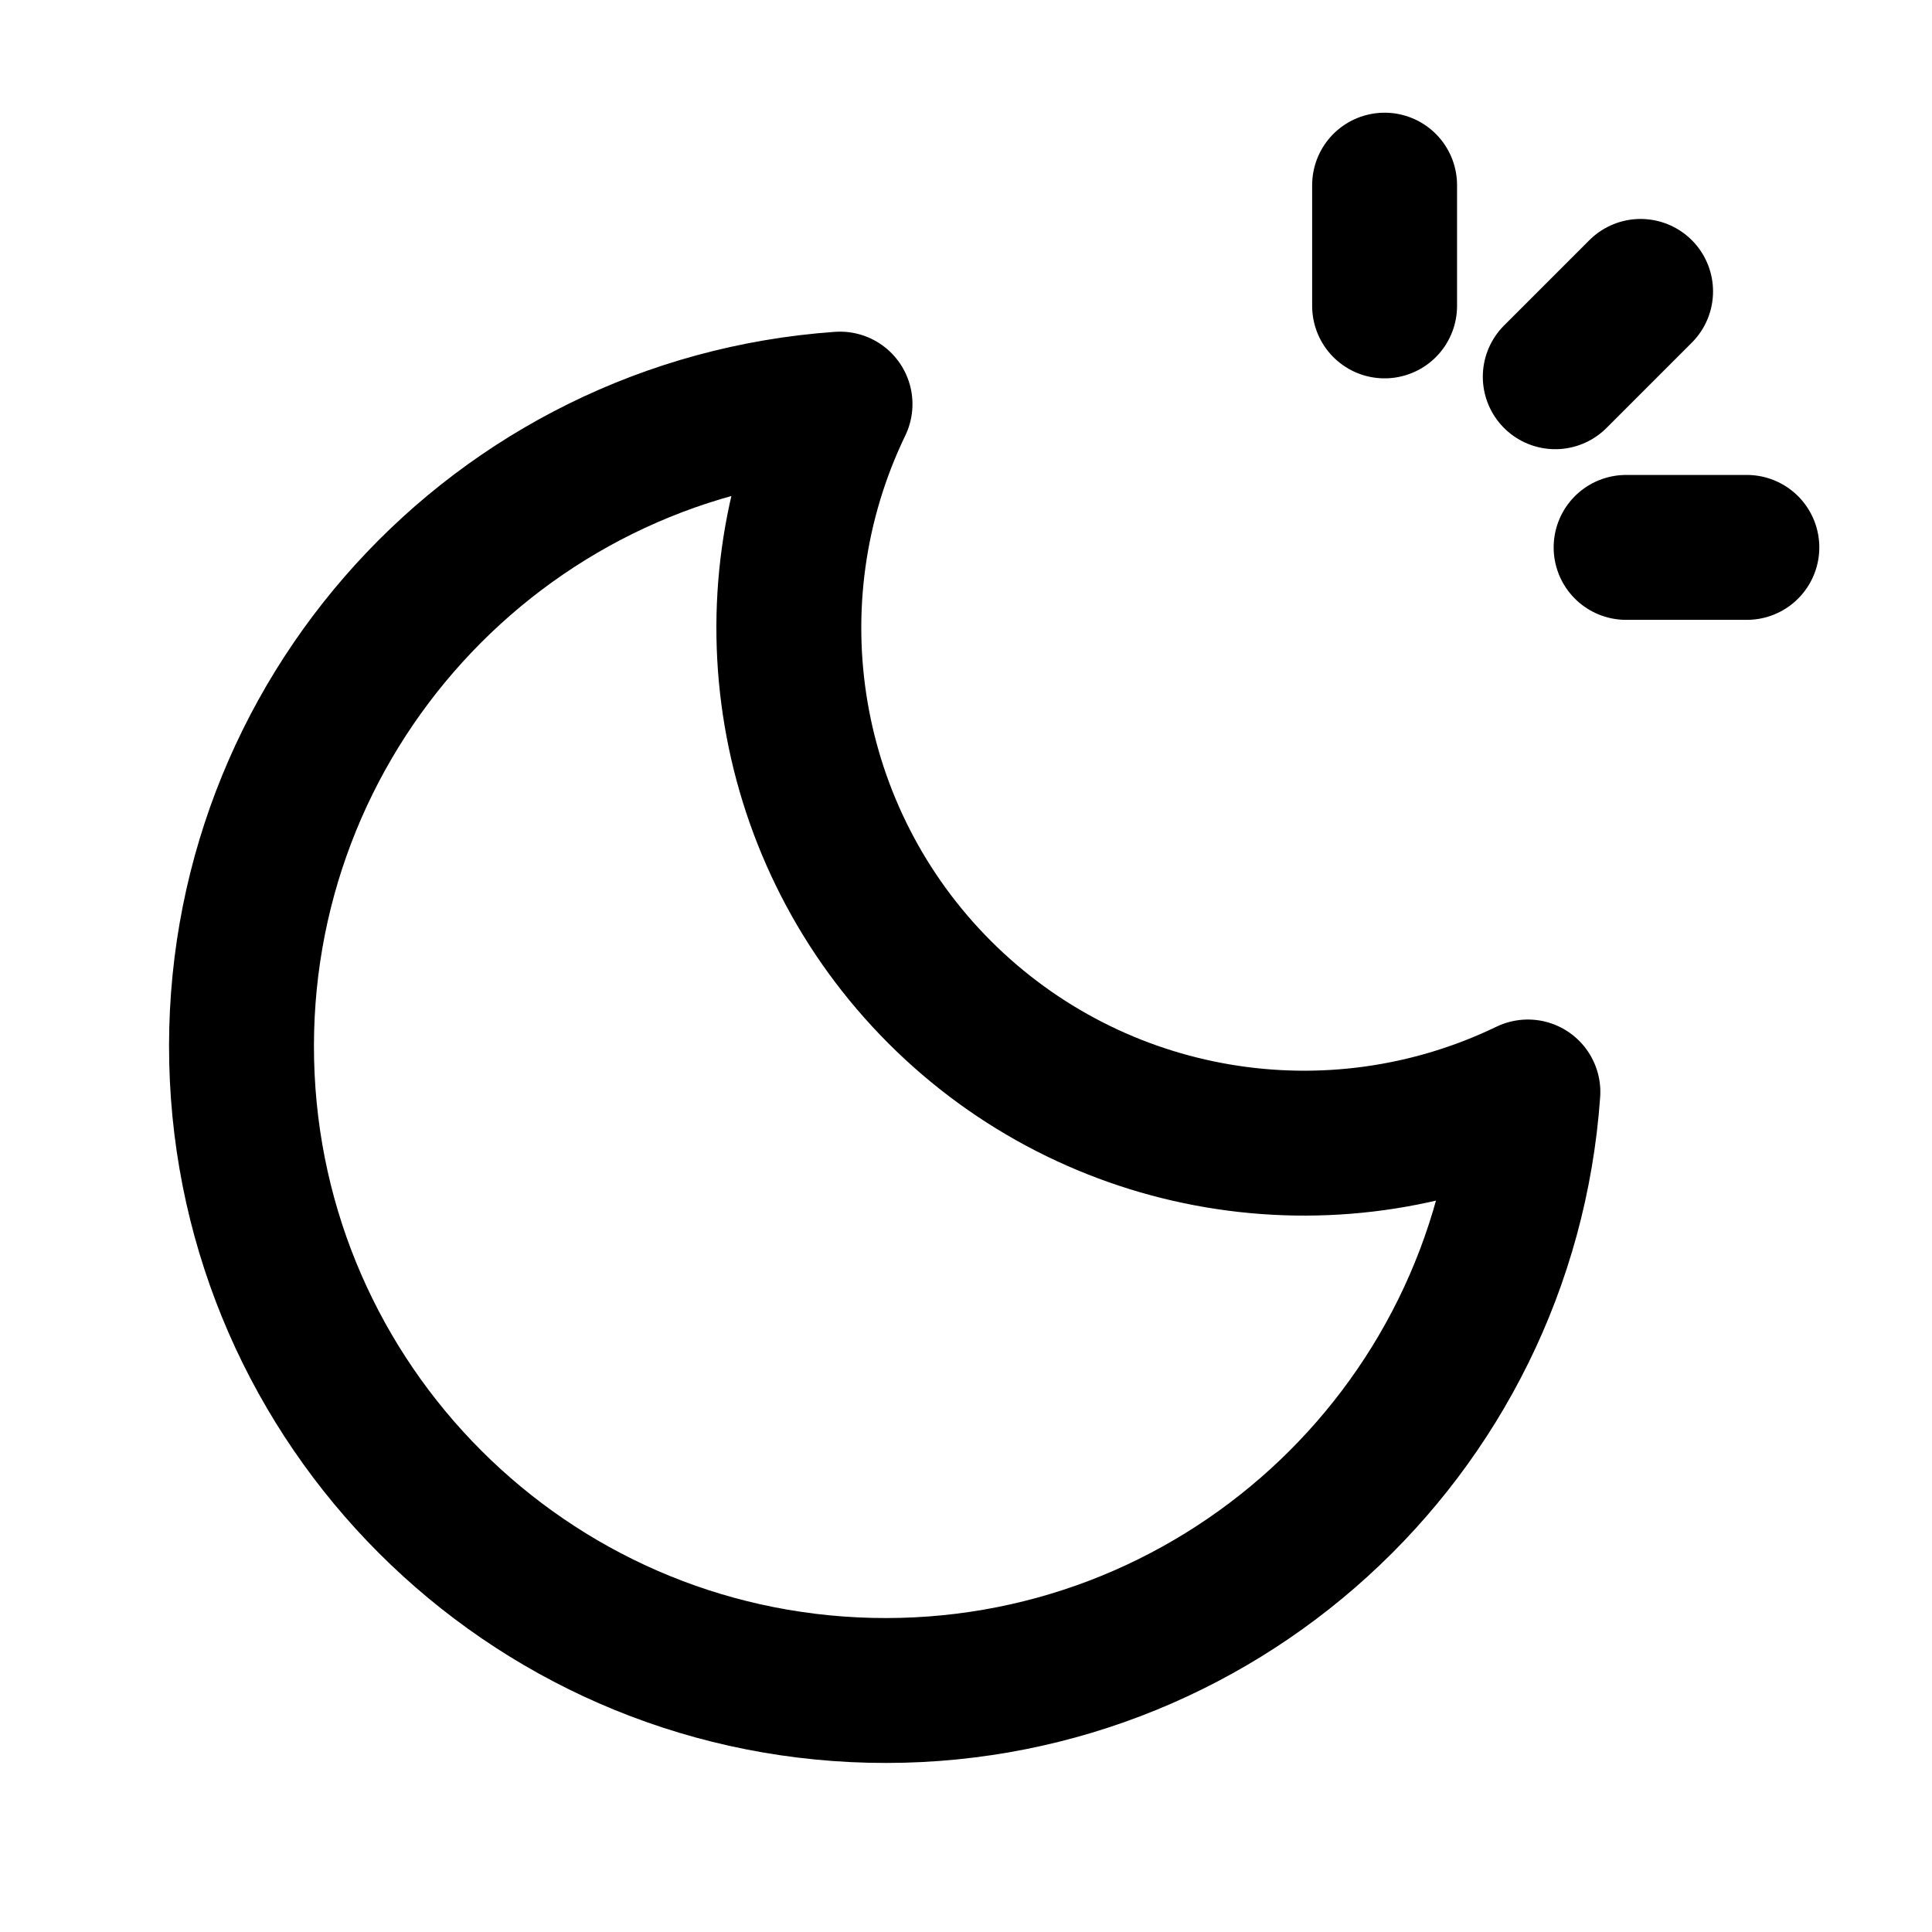
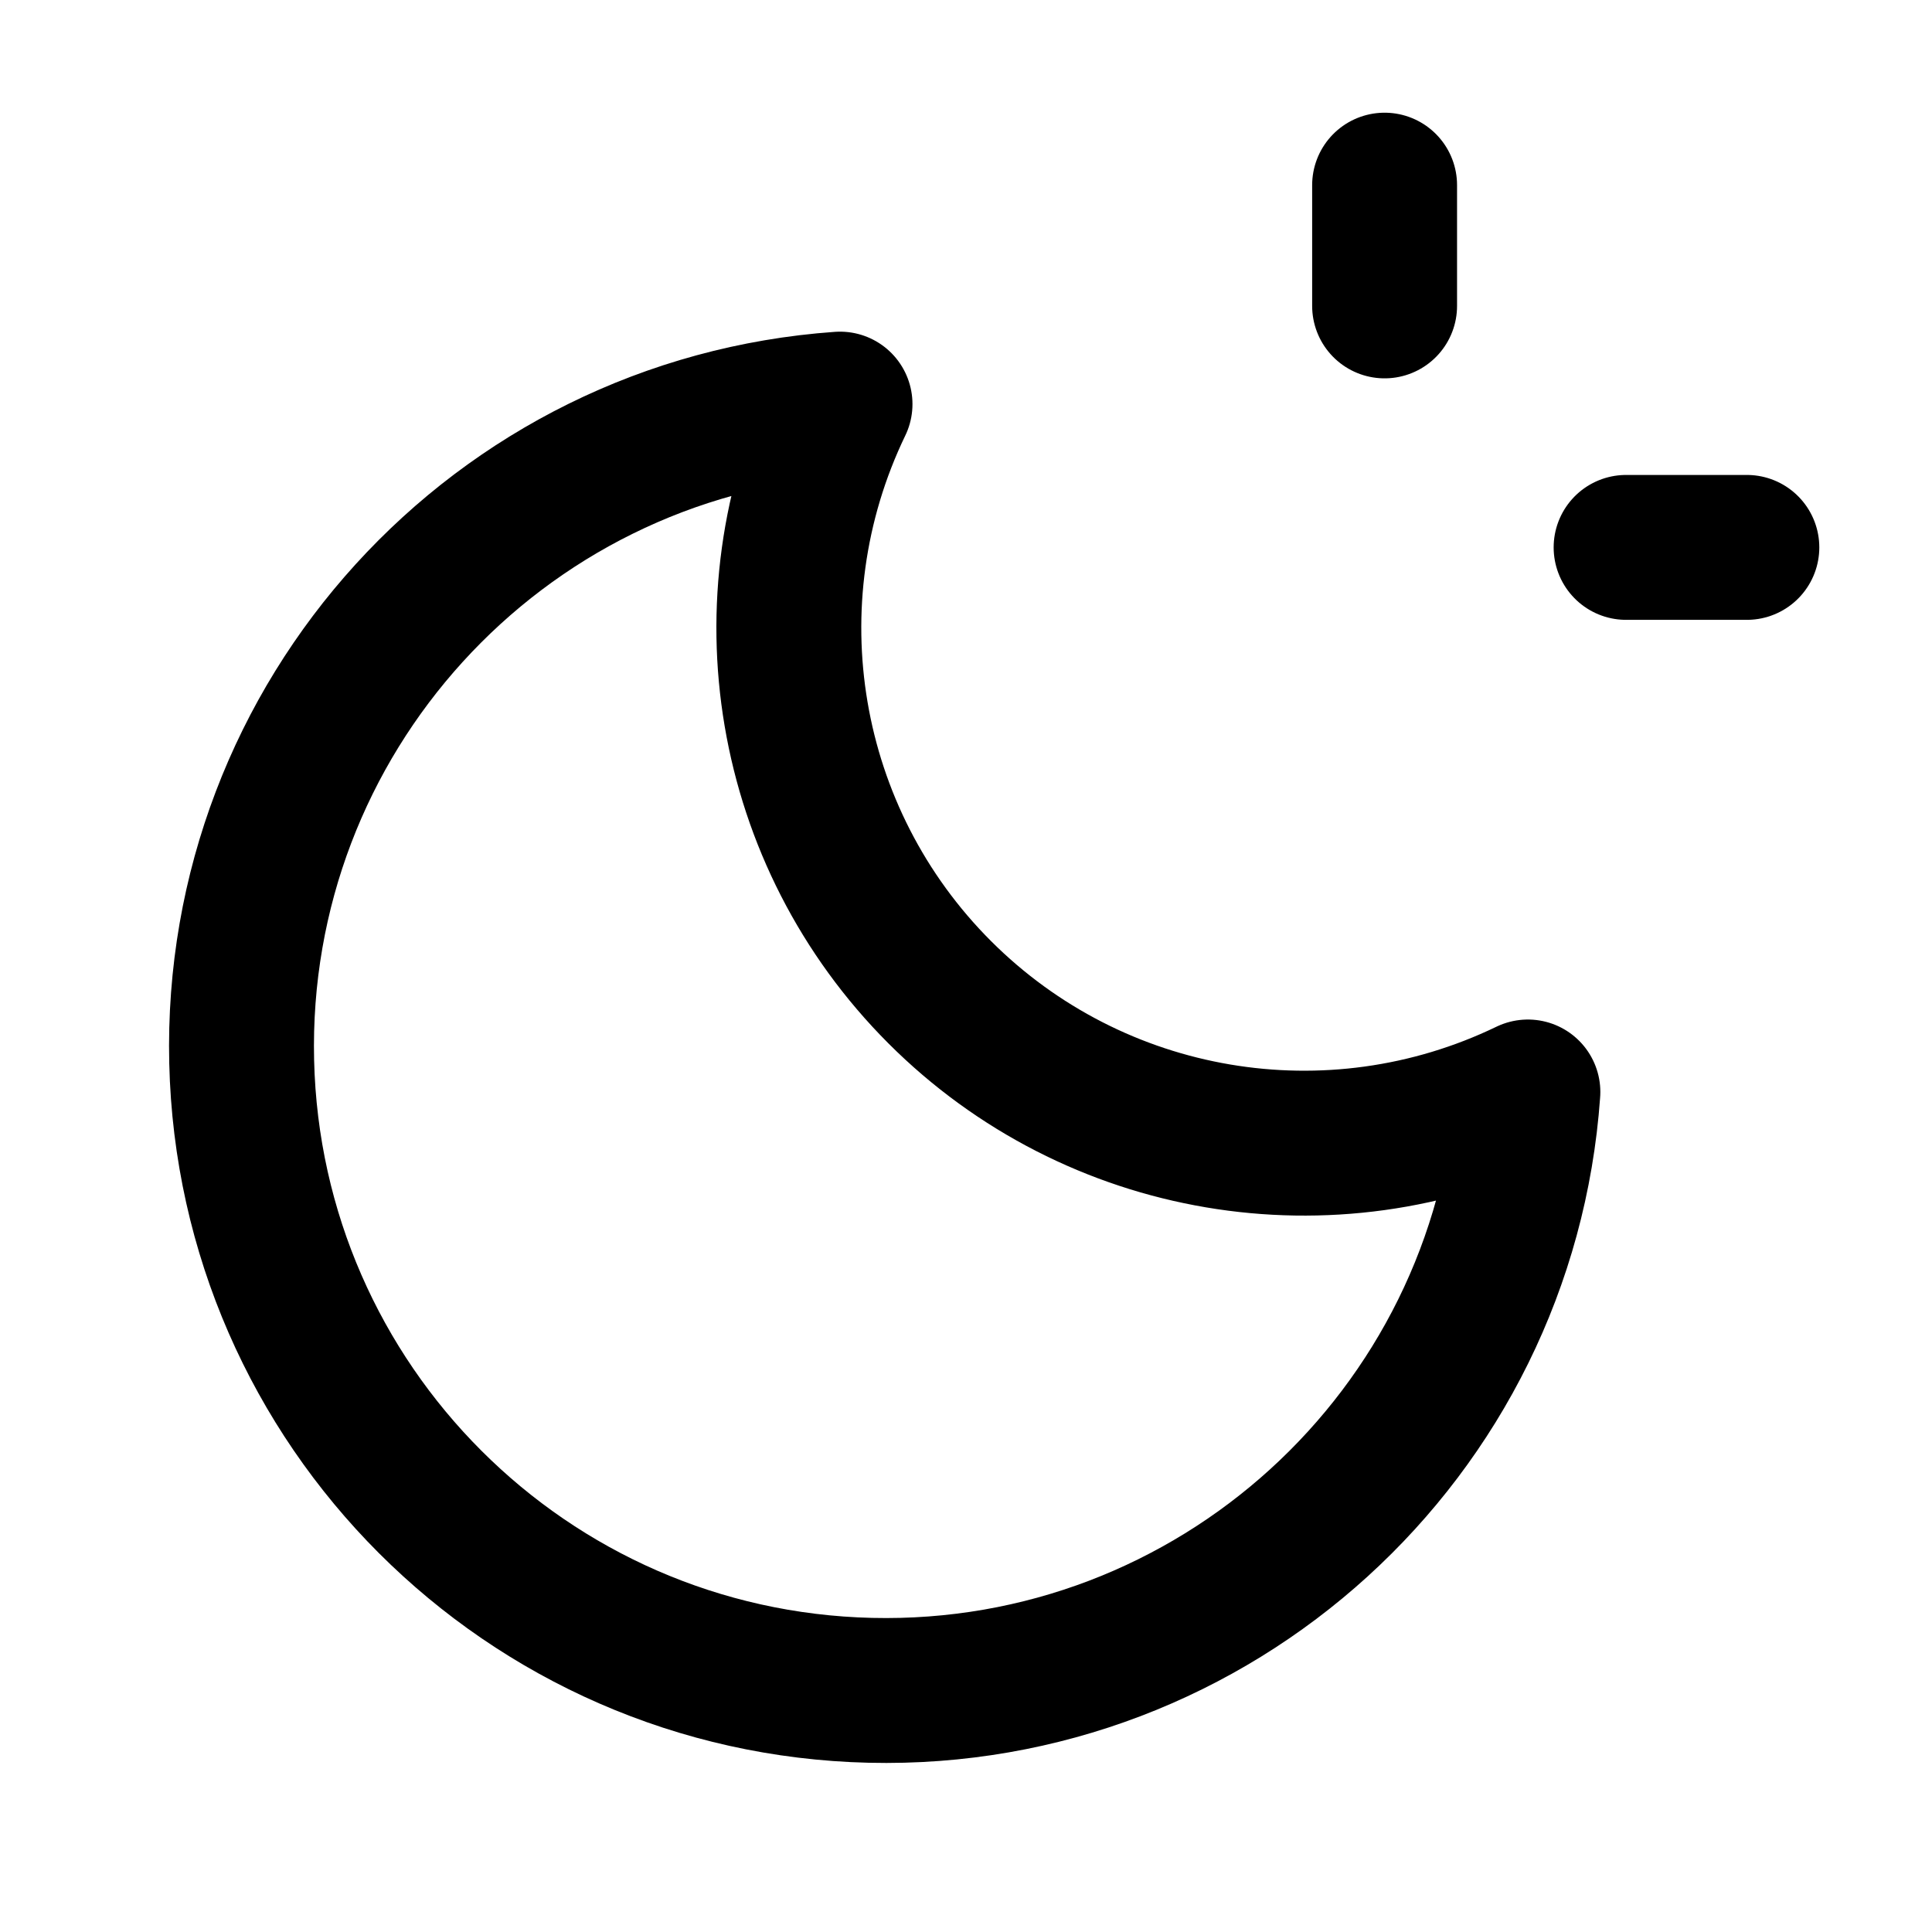
<svg viewBox="0 0 24 24" fill="none" stroke-width="1.8" stroke-linecap="round" stroke-linejoin="round">
-   <path d="M10.435 5.02A8 8 0 1 0 18.98 13.565A6.4 6.4 0 0 1 10.435 5.02Z M17.2 3.8V2.3M19.32 4.68L20.38 3.62M20.2 6.8H21.7" stroke="currentColor" />
+   <path d="M10.435 5.02A8 8 0 1 0 18.98 13.565A6.4 6.4 0 0 1 10.435 5.02Z M17.2 3.8V2.3M20.2 6.8H21.7" stroke="currentColor" />
</svg>
